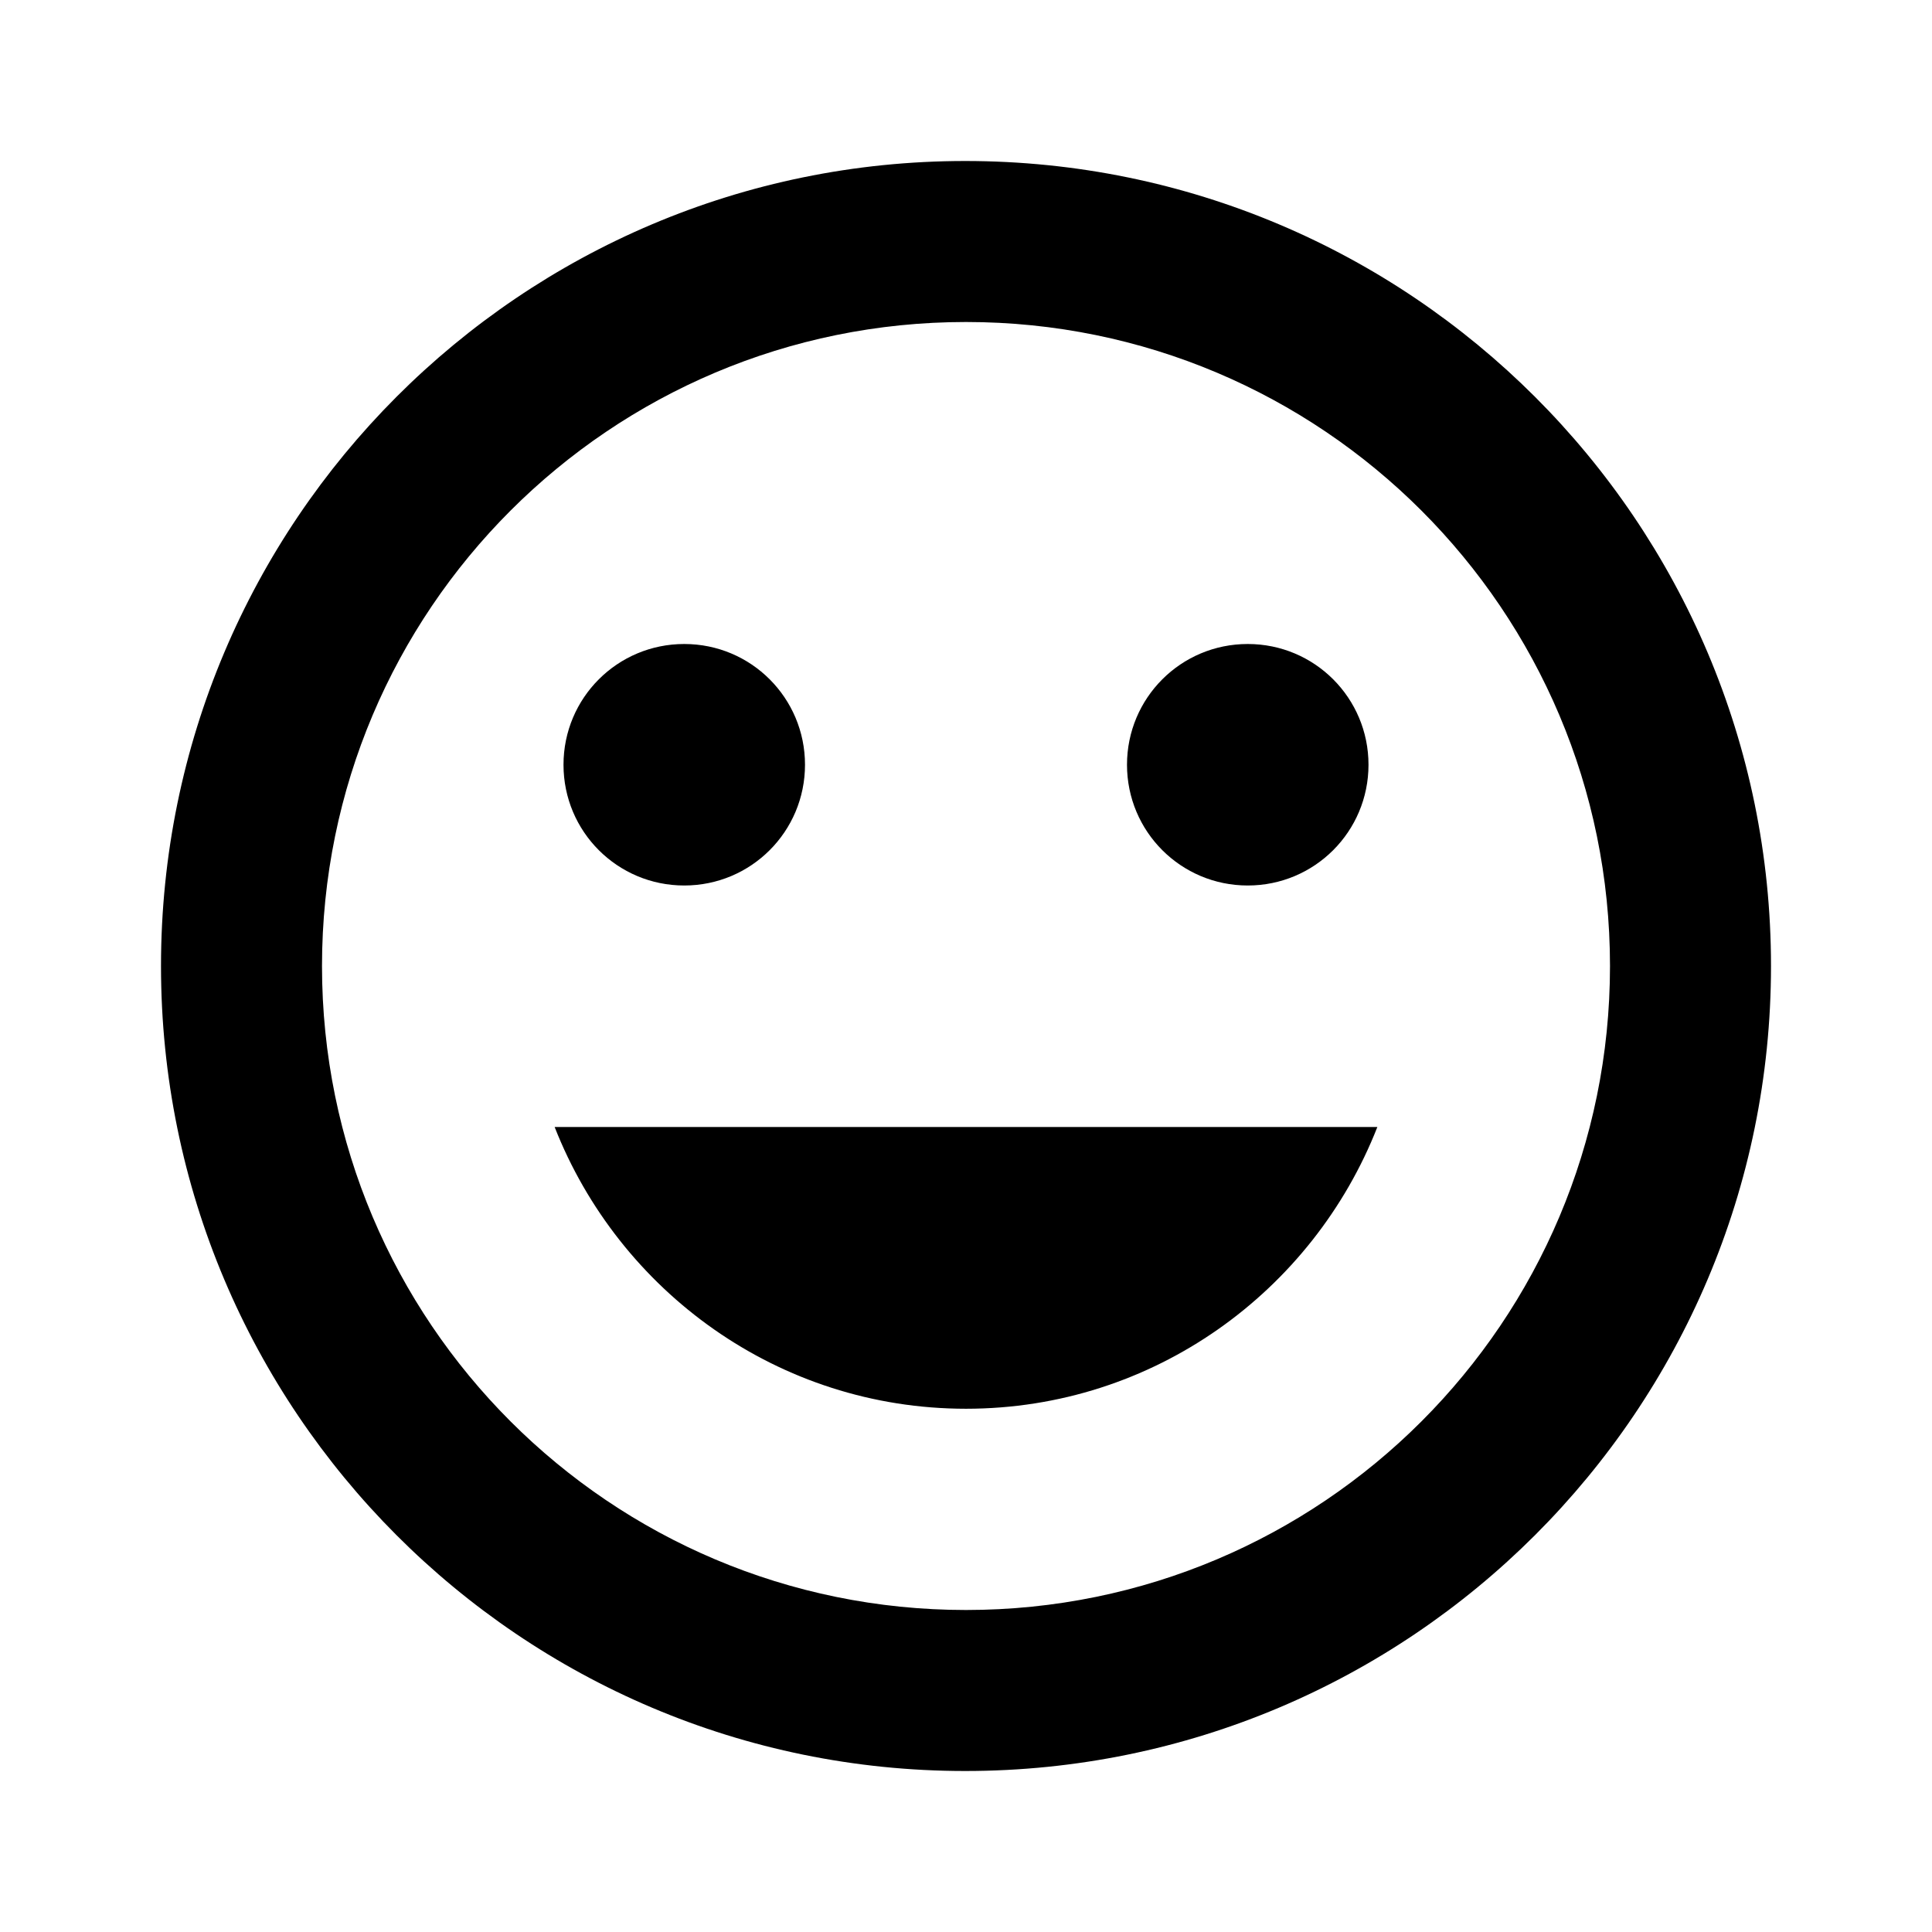
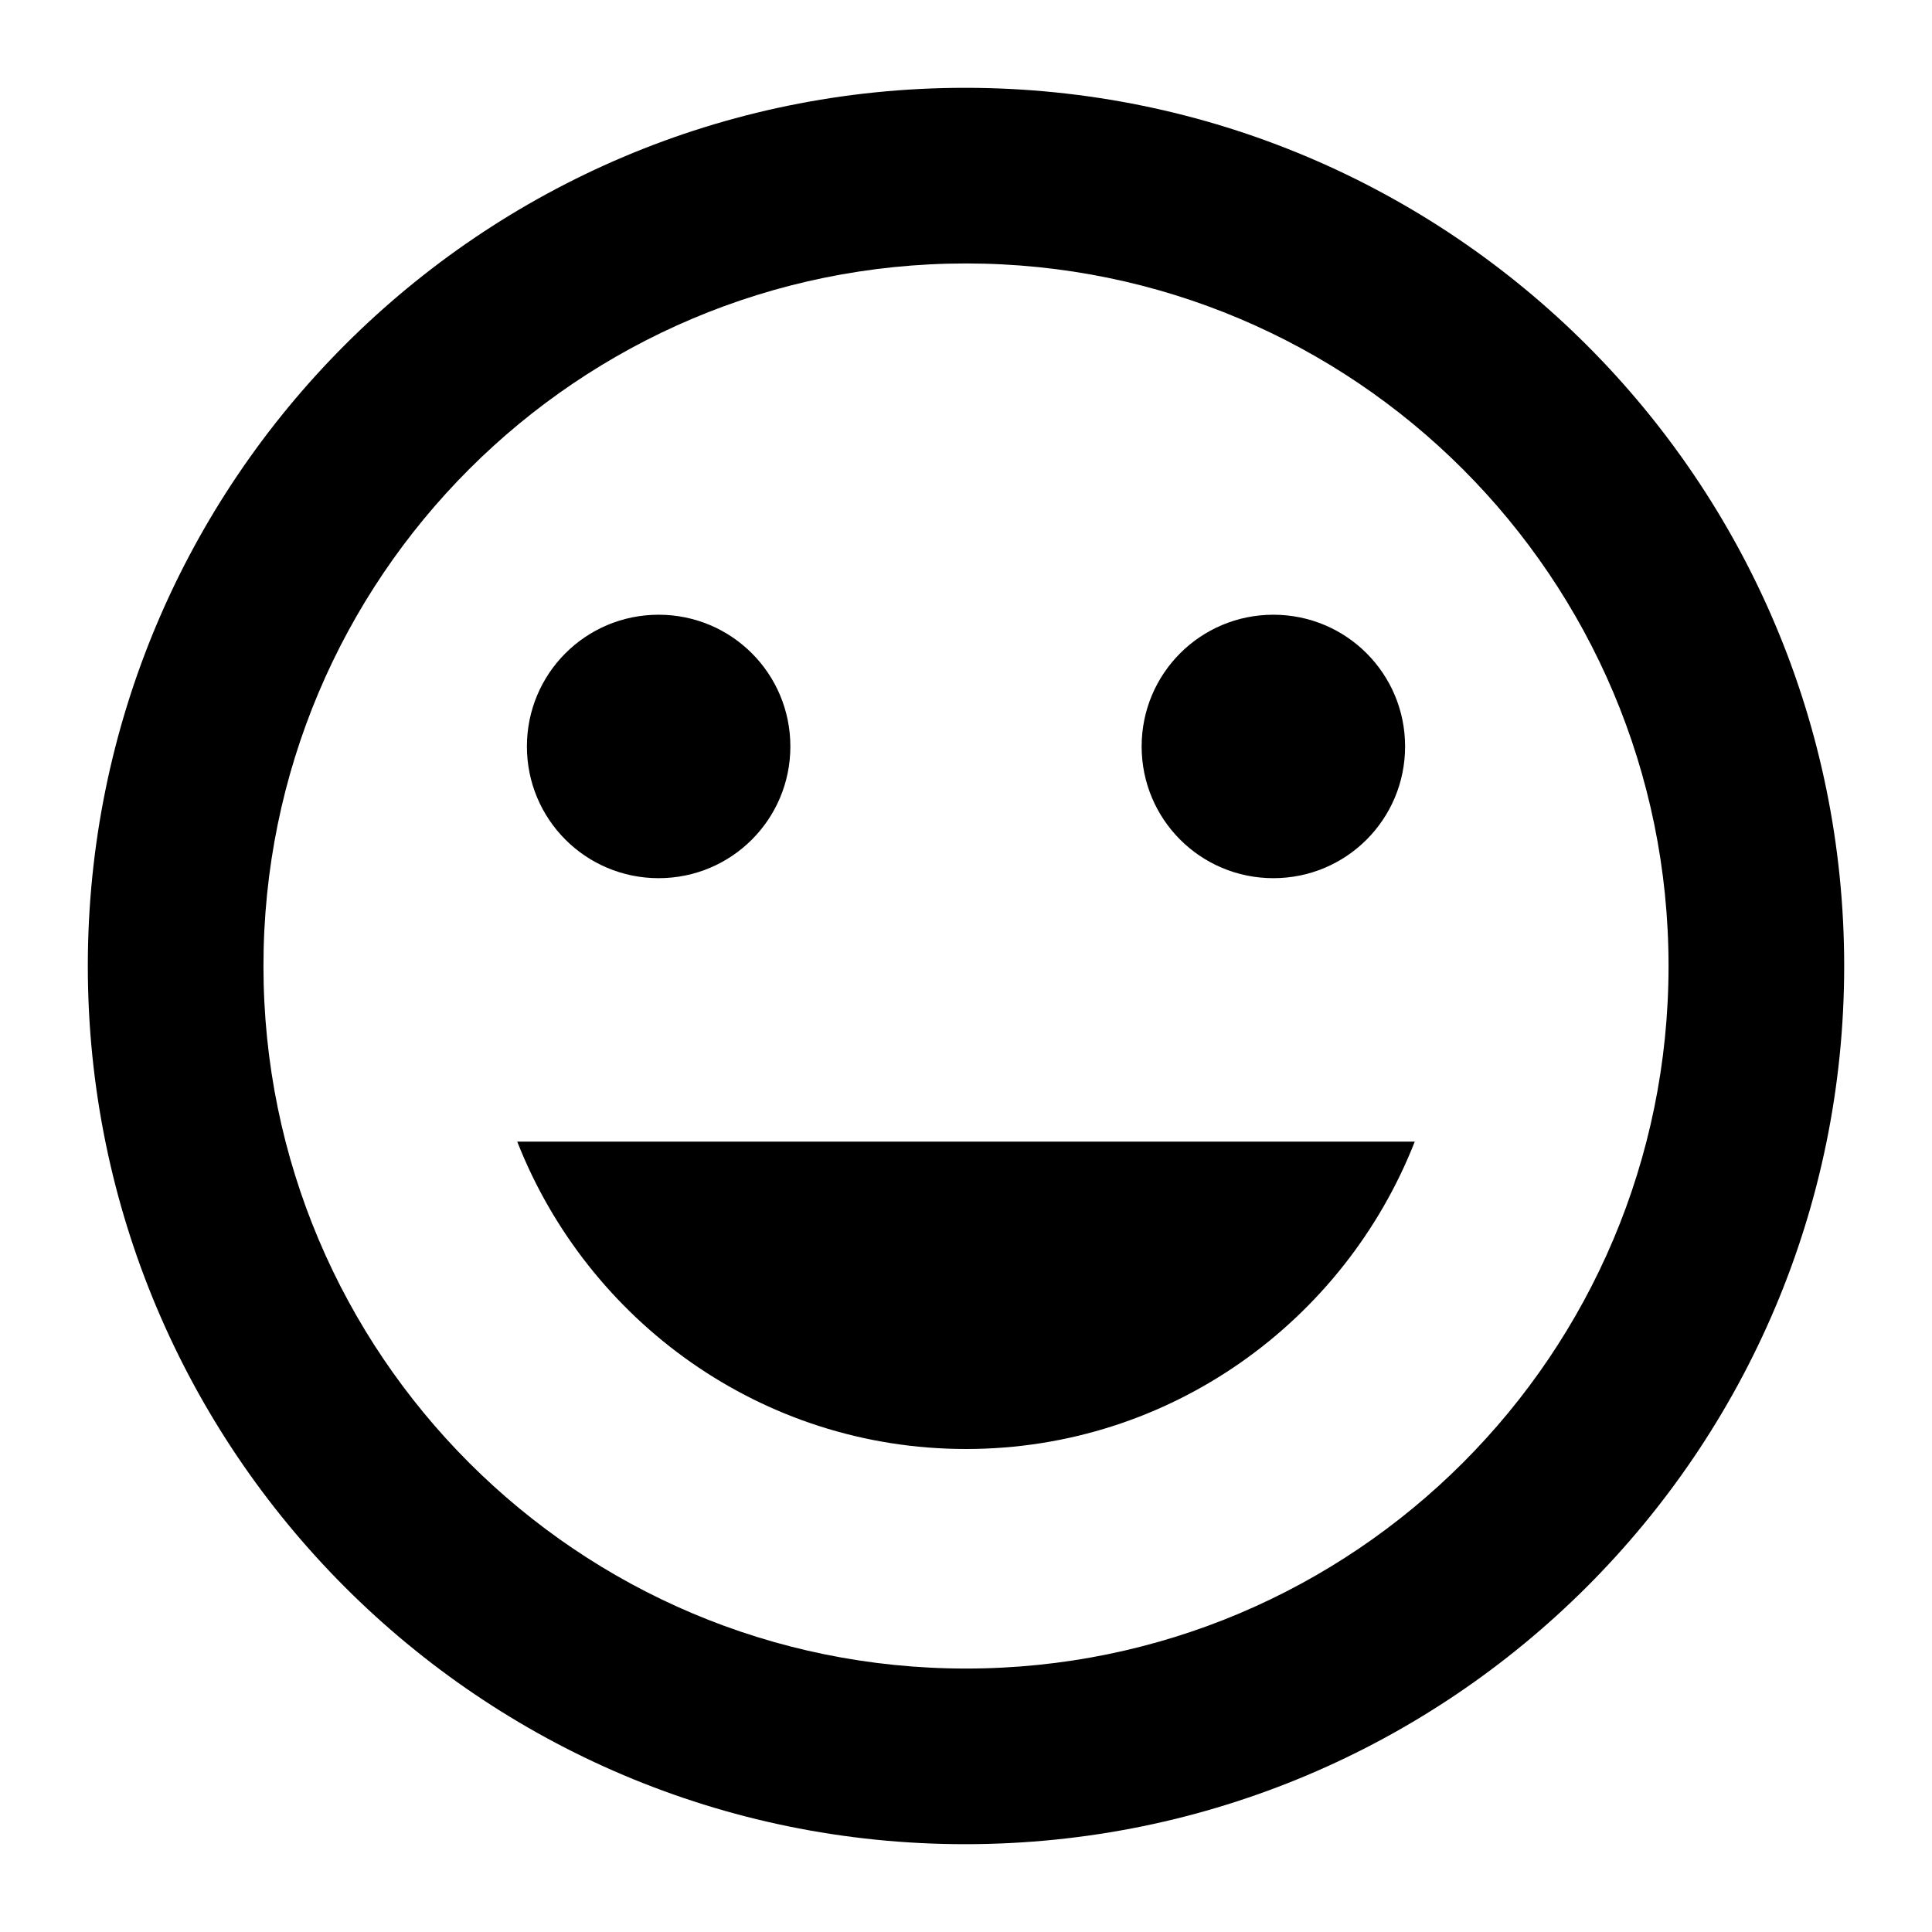
- <svg xmlns="http://www.w3.org/2000/svg" width="24" height="24" viewBox="0 0 24 24">
+ <svg xmlns="http://www.w3.org/2000/svg" width="24" height="24" viewBox="1 1 22 22">
  <path d="M0 0h24v24H0z" fill="none" />
  <path d="M11.99 2C6.47 2 2 6.48 2 12s4.47 10 9.99 10C17.52 22 22 17.52 22 12S17.52 2 11.99 2zM12 20c-4.42 0-8-3.58-8-8s3.58-8 8-8 8 3.58 8 8-3.58 8-8 8zm3.5-9c.83 0 1.5-.67 1.5-1.5S16.33 8 15.5 8 14 8.67 14 9.5s.67 1.5 1.5 1.5zm-7 0c.83 0 1.5-.67 1.5-1.5S9.33 8 8.5 8 7 8.67 7 9.5 7.67 11 8.5 11zm3.5 6.5c2.33 0 4.31-1.46 5.11-3.5H6.89c.8 2.04 2.78 3.5 5.11 3.5z" />
</svg>
